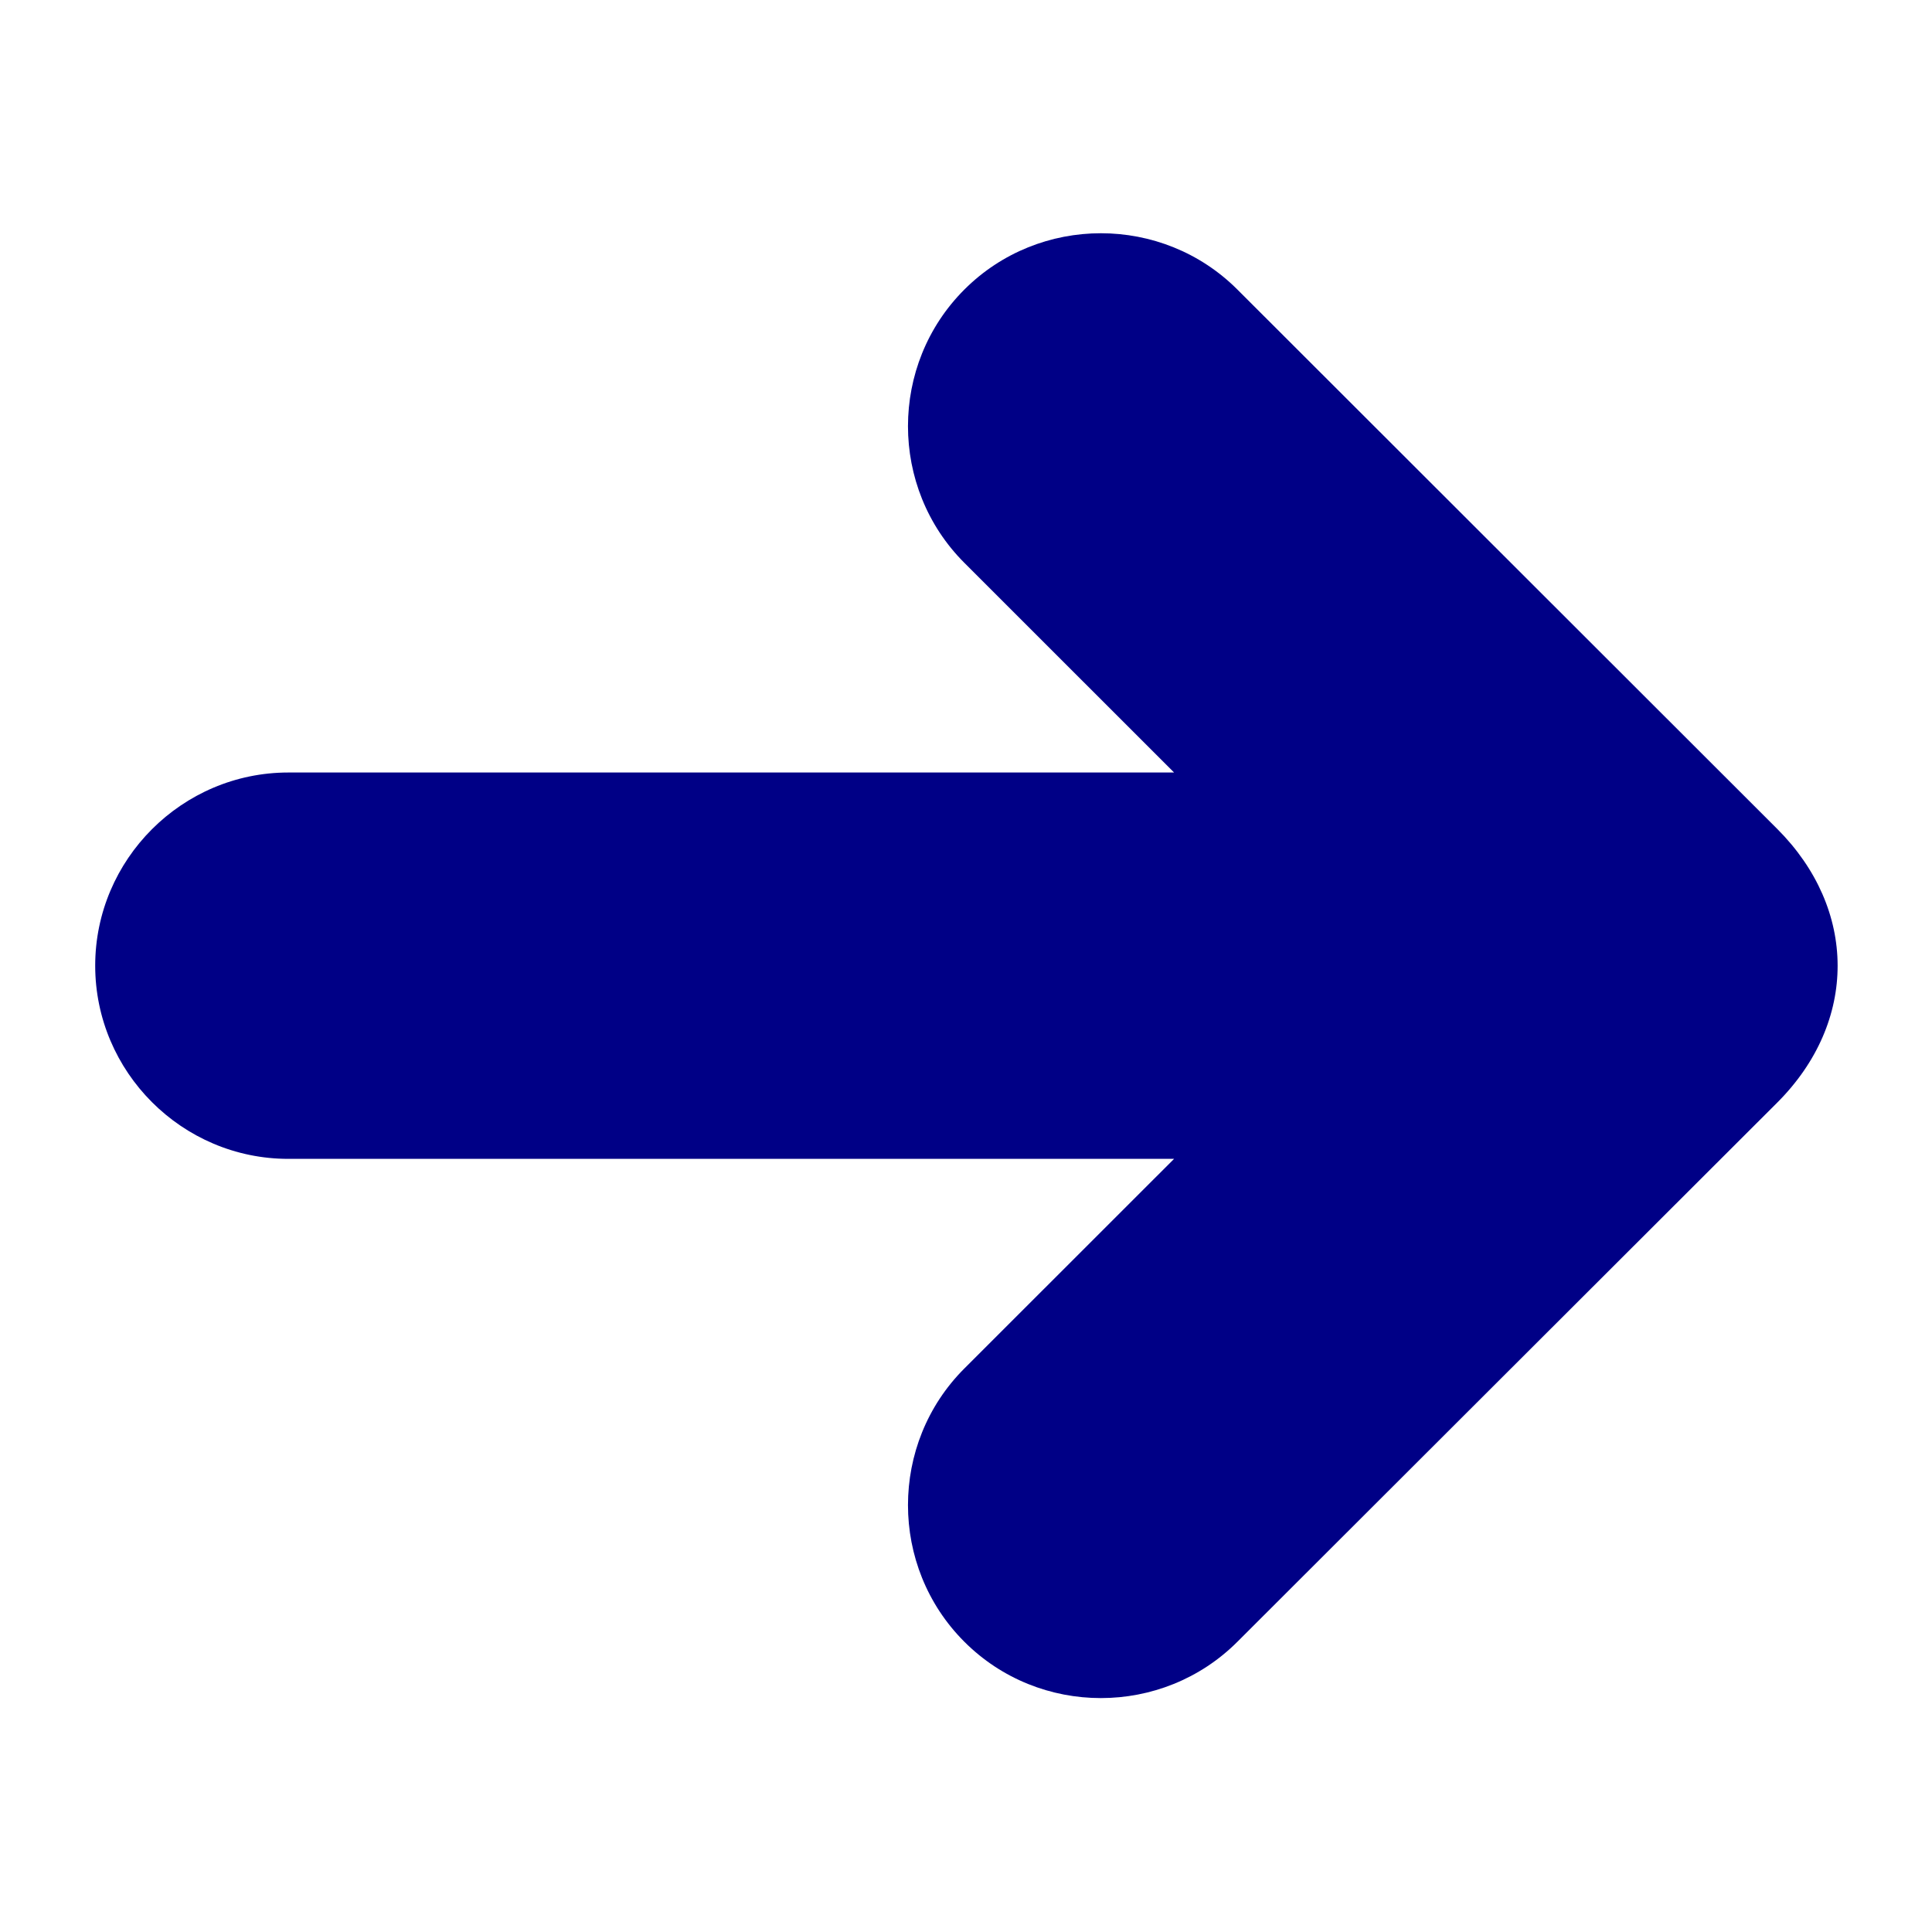
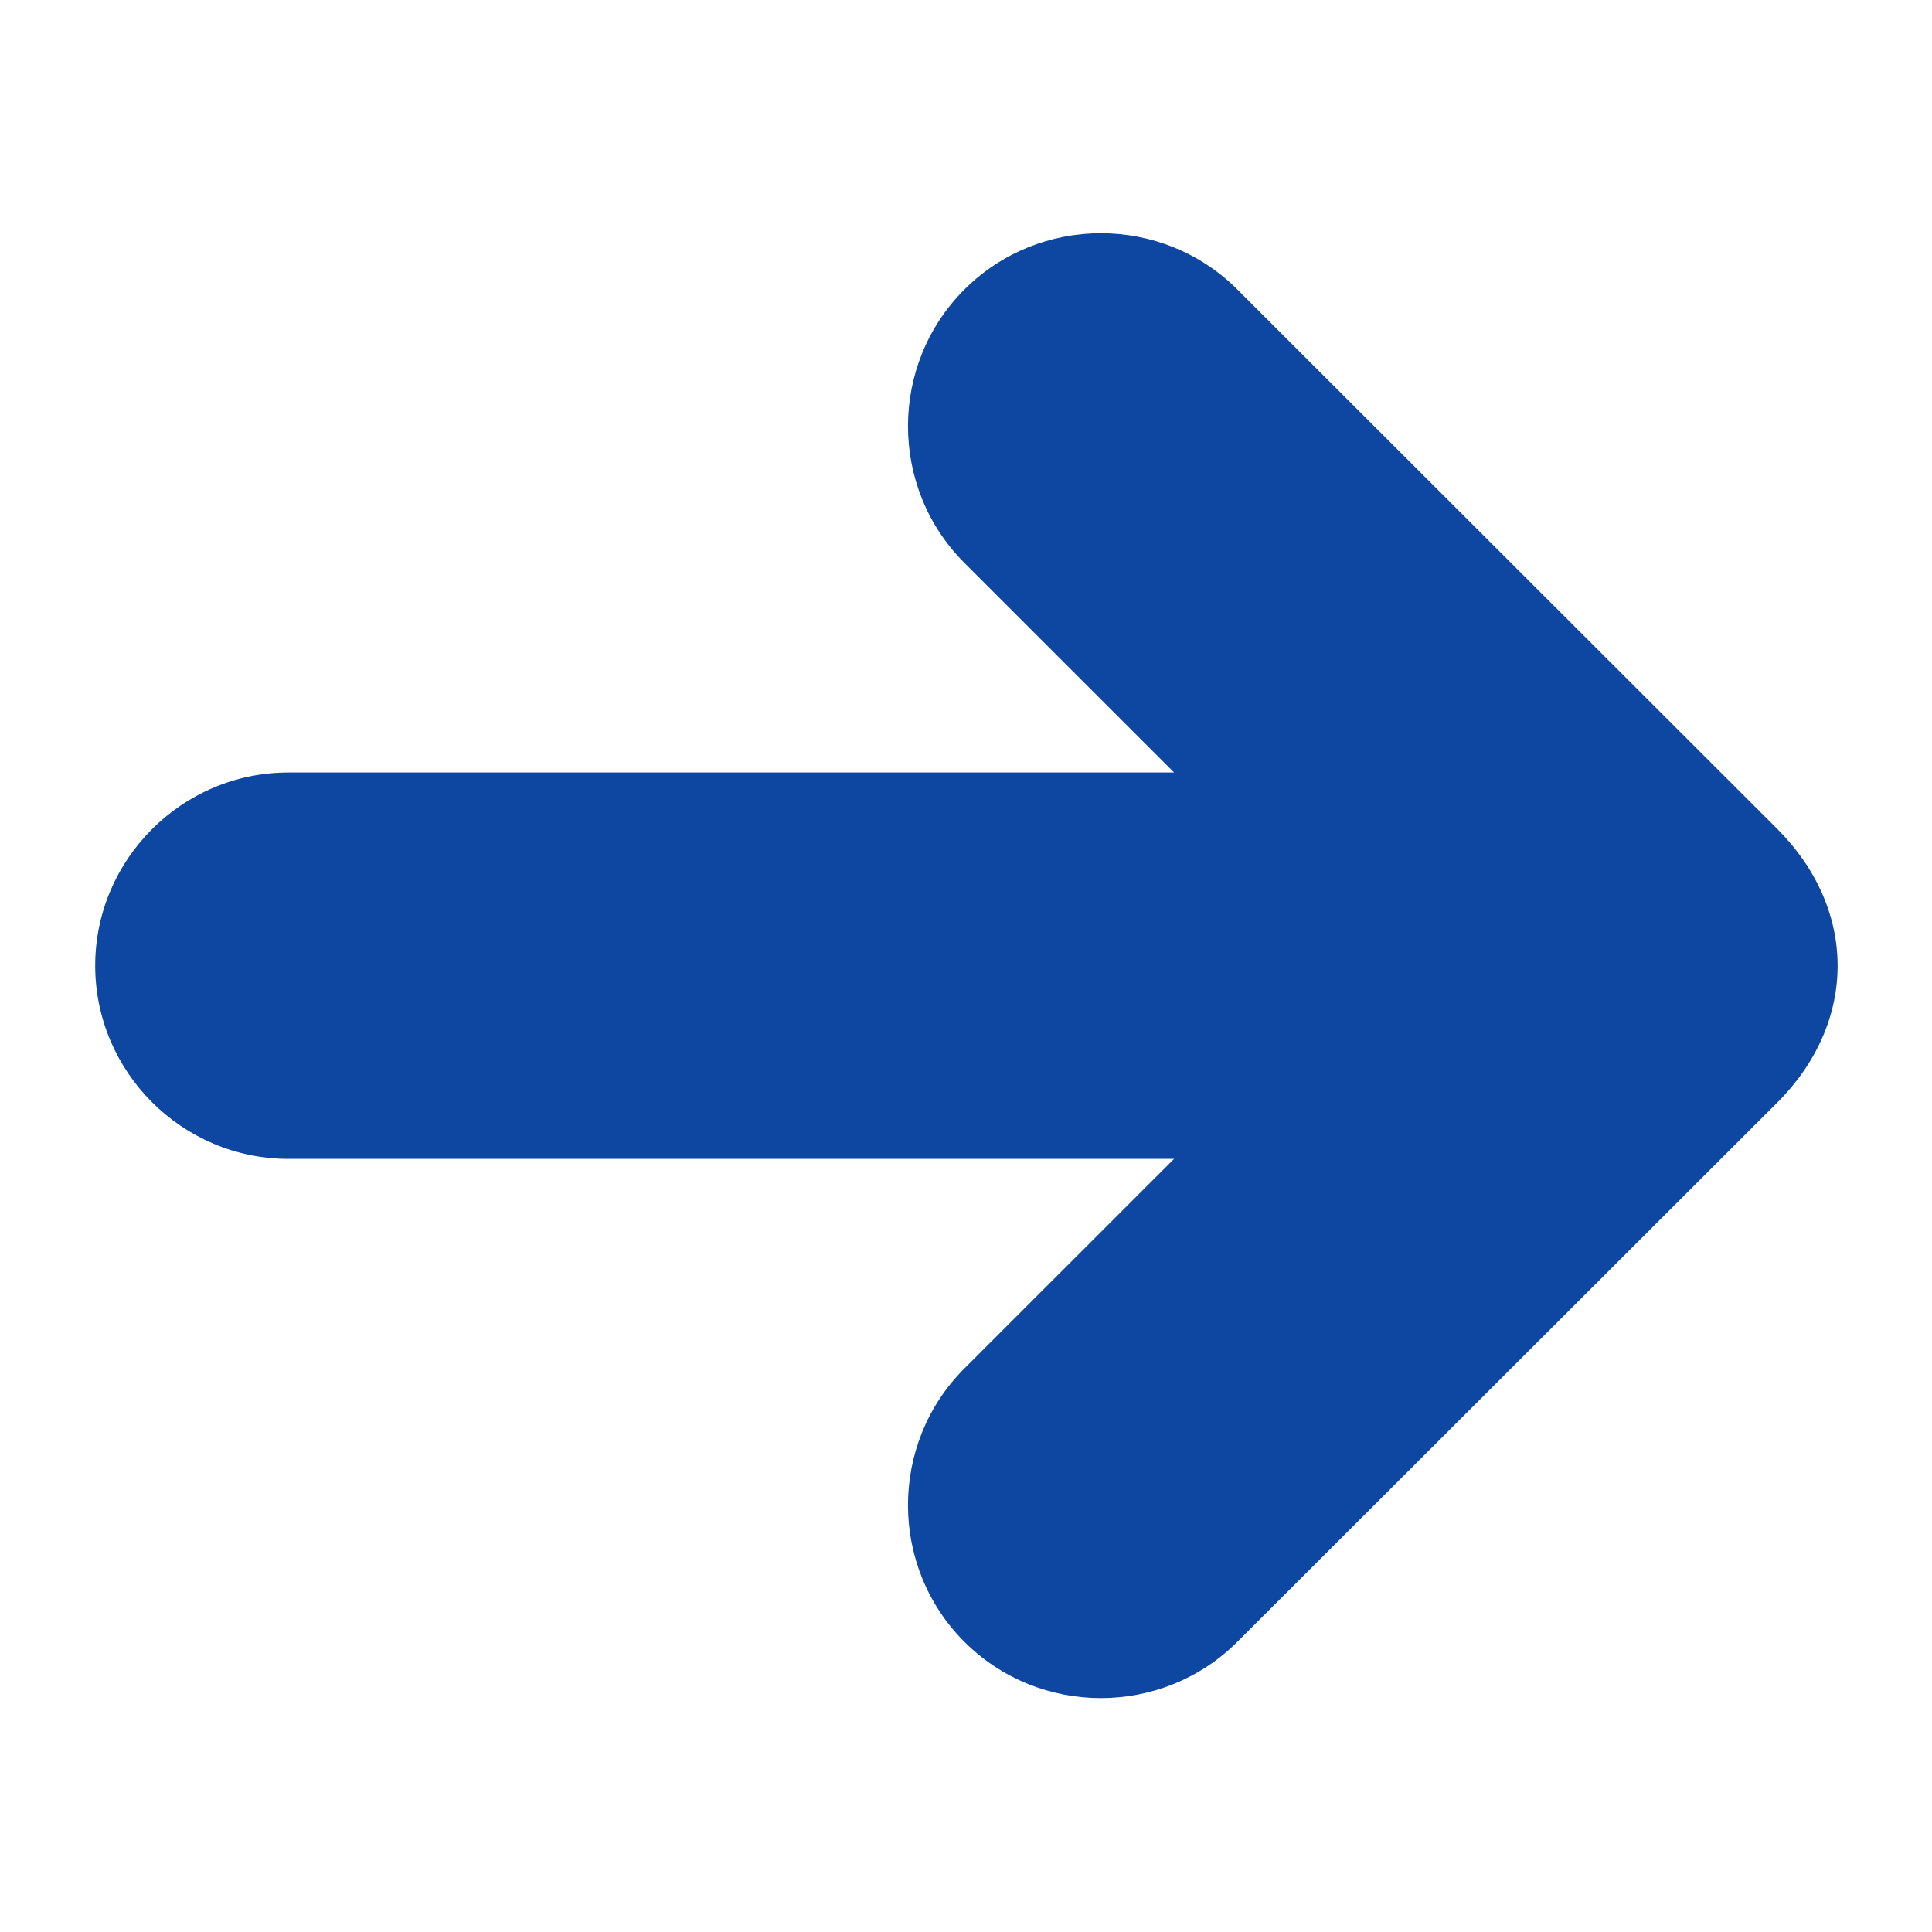
<svg xmlns="http://www.w3.org/2000/svg" version="1.1" id="co_x5F_finance" x="0px" y="0px" width="40px" height="40px" viewBox="0 0 40 40" style="enable-background:new 0 0 40 40;" xml:space="preserve">
-   <path fill="#000086" d="M25.62,33.99c-1.555,1.556-4.101,1.556-5.655,0l0,0c-1.555-1.555-1.555-4.101,0-5.656l4.343-4.341H5.969  c-2.199,0-3.998-1.8-3.998-4l0,0c0-2.199,1.799-3.999,3.998-3.999h18.339l-4.343-4.342c-1.555-1.555-1.555-4.101,0-5.656l0,0  c1.555-1.556,4.101-1.556,5.655,0c0,0,9.829,9.818,11.175,11.165l0,0c1.661,1.66,1.675,3.994,0,5.668l0,0  C35.671,23.953,25.62,33.99,25.62,33.99z" />
+   <path fill="#0D47A1" d="M25.62,33.99c-1.555,1.556-4.101,1.556-5.655,0l0,0c-1.555-1.555-1.555-4.101,0-5.656l4.343-4.341H5.969  c-2.199,0-3.998-1.8-3.998-4l0,0c0-2.199,1.799-3.999,3.998-3.999h18.339l-4.343-4.342c-1.555-1.555-1.555-4.101,0-5.656l0,0  c1.555-1.556,4.101-1.556,5.655,0c0,0,9.829,9.818,11.175,11.165l0,0c1.661,1.66,1.675,3.994,0,5.668l0,0  C35.671,23.953,25.62,33.99,25.62,33.99z" />
</svg>
